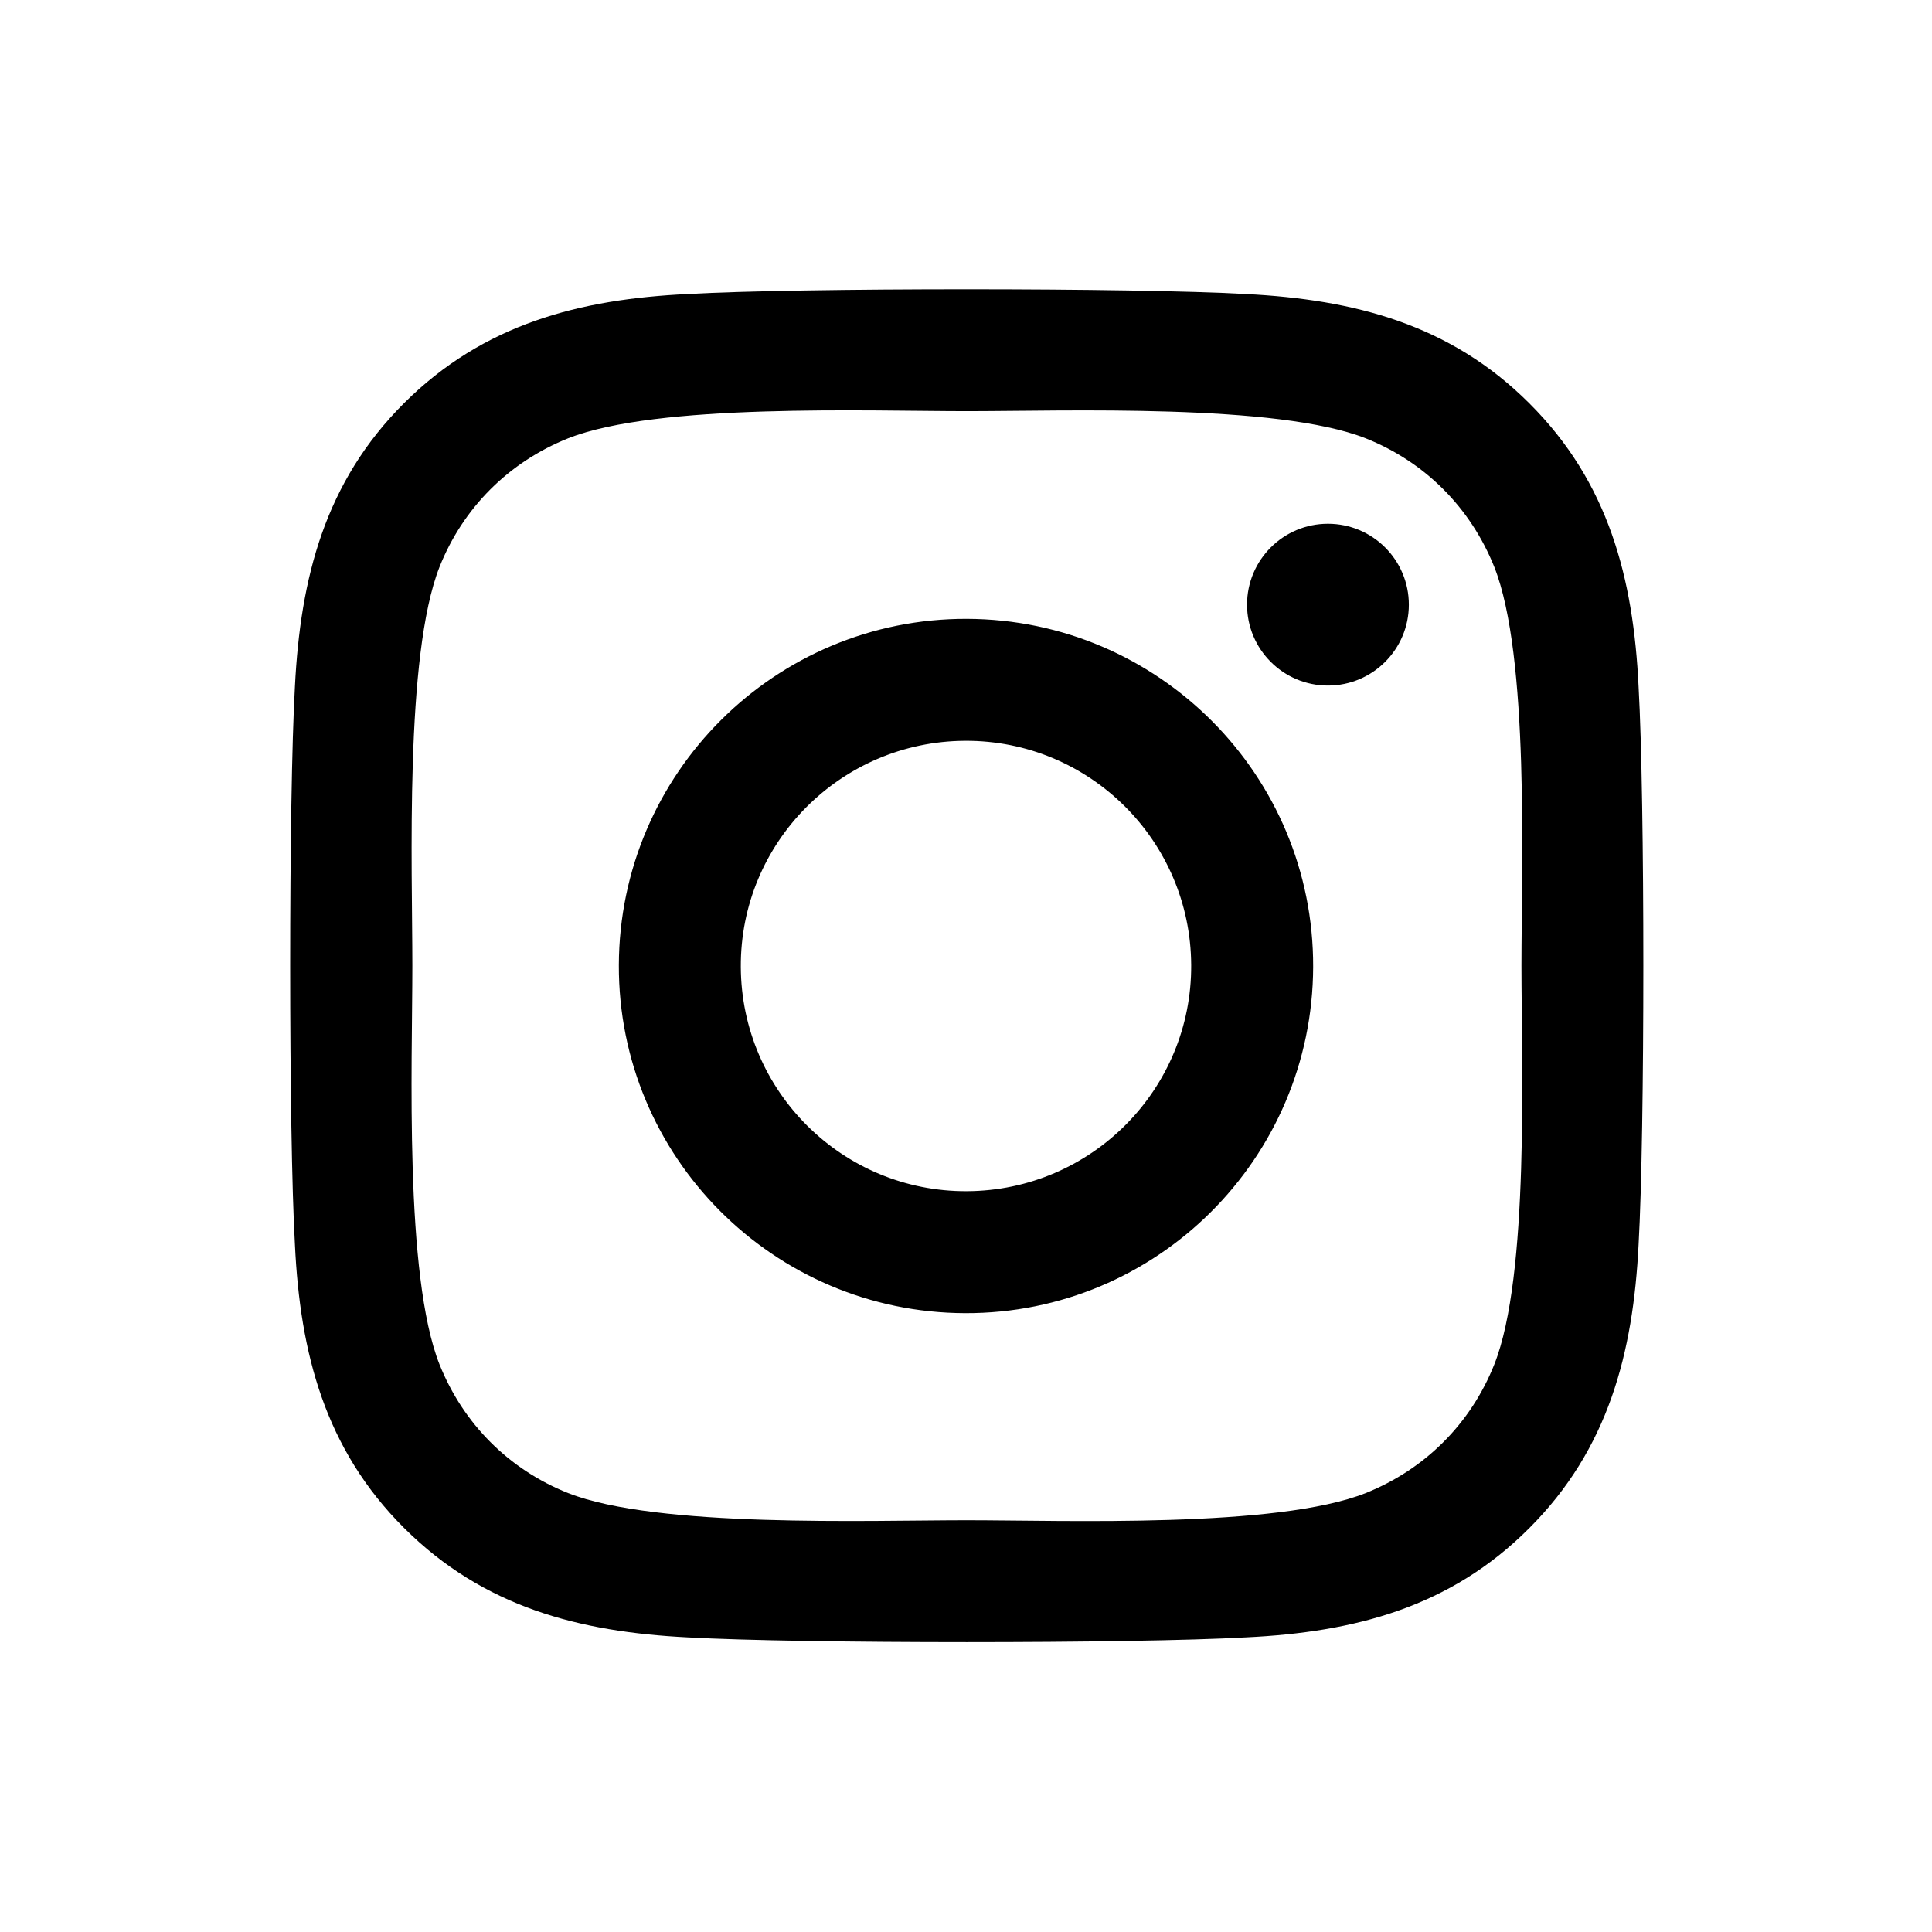
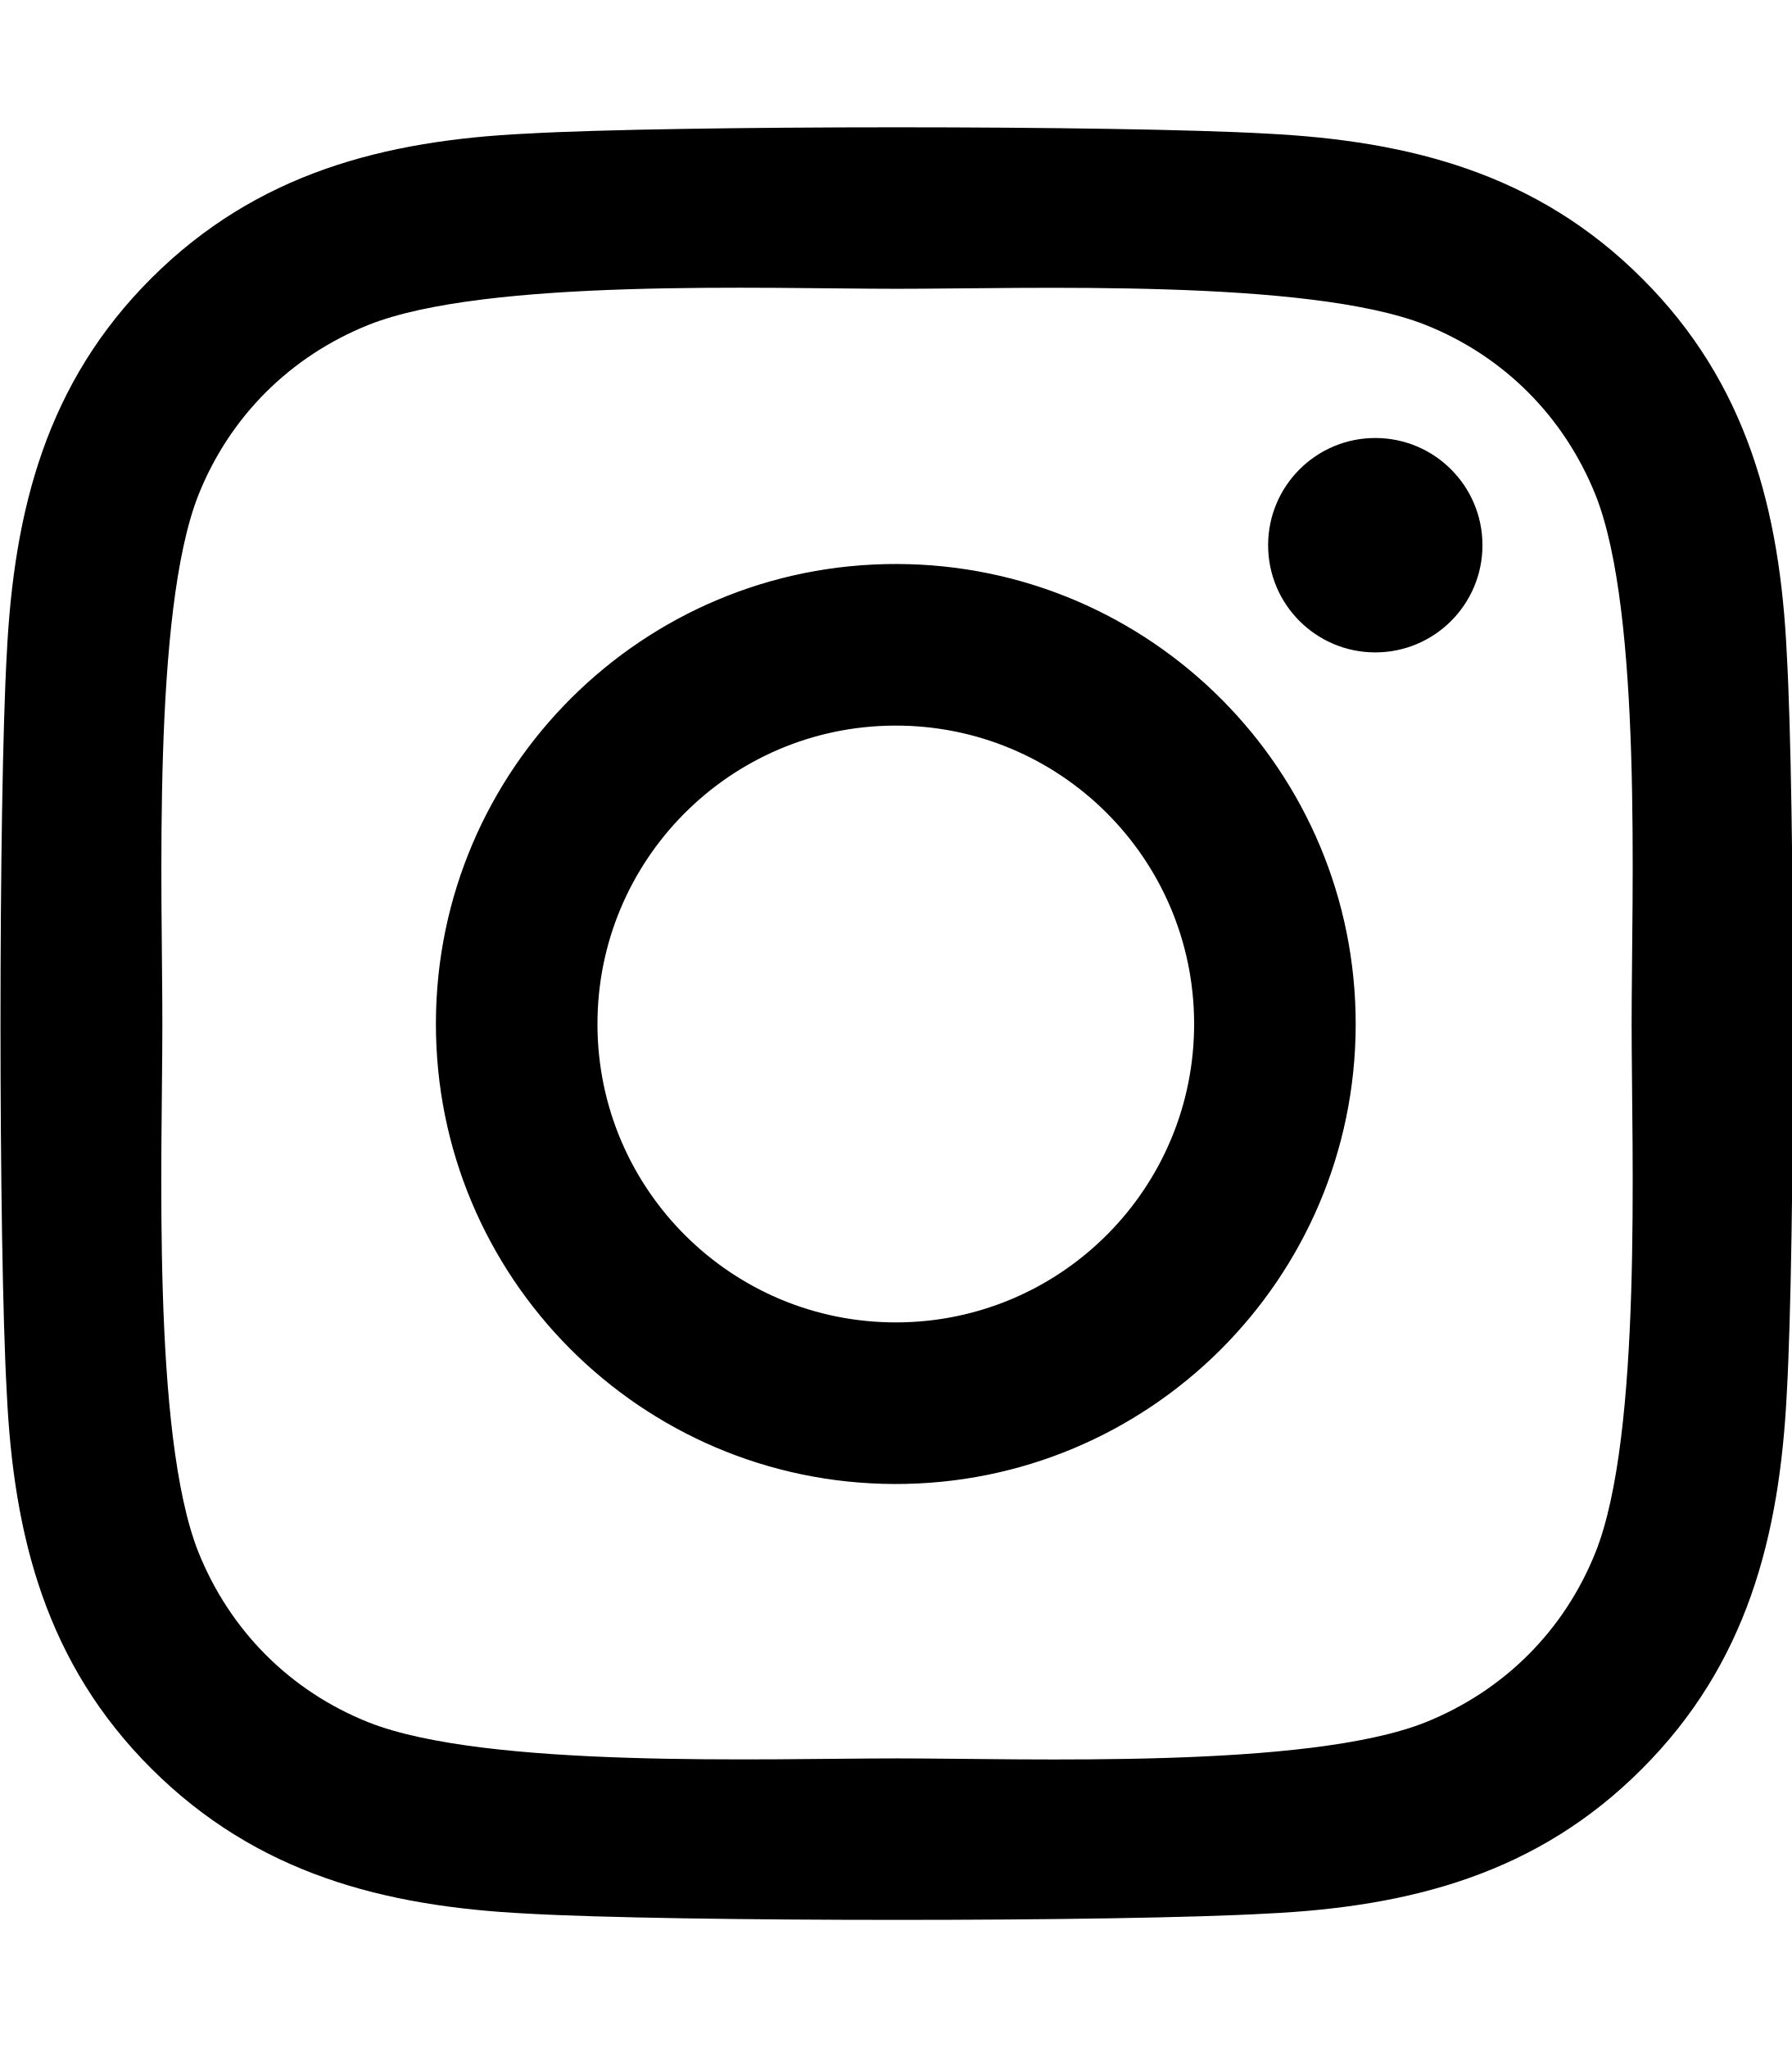
- <svg xmlns="http://www.w3.org/2000/svg" viewBox="0 0 640 640">
-   <path d="M320.3 205C256.8 204.8 205.2 256.2 205 319.7C204.8 383.2 256.2 434.8 319.7 435C383.2 435.2 434.8 383.8 435 320.3C435.2 256.8 383.8 205.2 320.3 205zM319.7 245.4C360.9 245.2 394.4 278.5 394.6 319.7C394.8 360.9 361.5 394.4 320.3 394.6C279.1 394.8 245.6 361.5 245.4 320.3C245.2 279.1 278.5 245.6 319.7 245.4zM413.1 200.3C413.1 185.5 425.1 173.5 439.9 173.5C454.7 173.5 466.7 185.5 466.7 200.3C466.7 215.1 454.7 227.1 439.9 227.1C425.1 227.1 413.1 215.1 413.1 200.3zM542.8 227.5C541.1 191.6 532.9 159.8 506.6 133.6C480.4 107.4 448.6 99.2 412.7 97.4C375.7 95.3 264.8 95.3 227.8 97.4C192 99.1 160.2 107.3 133.9 133.5C107.6 159.7 99.5 191.5 97.7 227.4C95.6 264.4 95.6 375.3 97.7 412.3C99.4 448.2 107.6 480 133.9 506.2C160.2 532.4 191.9 540.6 227.8 542.4C264.8 544.5 375.7 544.5 412.7 542.4C448.6 540.7 480.4 532.5 506.6 506.2C532.8 480 541 448.2 542.8 412.3C544.9 375.3 544.9 264.5 542.8 227.5zM495 452C487.2 471.6 472.1 486.7 452.4 494.6C422.9 506.3 352.9 503.6 320.3 503.6C287.7 503.6 217.6 506.2 188.2 494.6C168.6 486.8 153.5 471.7 145.6 452C133.9 422.5 136.6 352.5 136.6 319.9C136.6 287.3 134 217.2 145.6 187.8C153.4 168.2 168.5 153.1 188.2 145.2C217.7 133.5 287.7 136.2 320.3 136.2C352.9 136.2 423 133.6 452.4 145.2C472 153 487.1 168.1 495 187.8C506.7 217.3 504 287.3 504 319.9C504 352.5 506.7 422.6 495 452z" />
+ <svg xmlns="http://www.w3.org/2000/svg" viewBox="0 0 448 512">
+   <path d="M224.3 141a115 115 0 1 0 -.6 230 115 115 0 1 0 .6-230zm-.6 40.4a74.6 74.6 0 1 1 .6 149.2 74.6 74.6 0 1 1 -.6-149.2zm93.4-45.1a26.8 26.8 0 1 1 53.6 0 26.8 26.8 0 1 1 -53.6 0zm129.7 27.2c-1.7-35.9-9.9-67.7-36.2-93.9-26.2-26.2-58-34.4-93.9-36.2-37-2.1-147.9-2.1-184.9 0-35.8 1.7-67.6 9.9-93.9 36.1s-34.4 58-36.2 93.9c-2.1 37-2.1 147.9 0 184.9 1.7 35.9 9.9 67.7 36.2 93.9s58 34.4 93.9 36.2c37 2.1 147.9 2.1 184.9 0 35.9-1.7 67.7-9.9 93.9-36.2 26.2-26.2 34.4-58 36.2-93.9 2.1-37 2.1-147.8 0-184.8zM399 388c-7.8 19.6-22.9 34.7-42.6 42.6-29.5 11.7-99.5 9-132.1 9s-102.7 2.6-132.1-9c-19.6-7.8-34.7-22.9-42.6-42.6-11.7-29.5-9-99.5-9-132.1s-2.6-102.7 9-132.1c7.8-19.6 22.9-34.7 42.6-42.6 29.5-11.7 99.5-9 132.1-9s102.7-2.6 132.1 9c19.6 7.8 34.7 22.9 42.6 42.6 11.7 29.5 9 99.5 9 132.1s2.7 102.7-9 132.1z" />
</svg>
